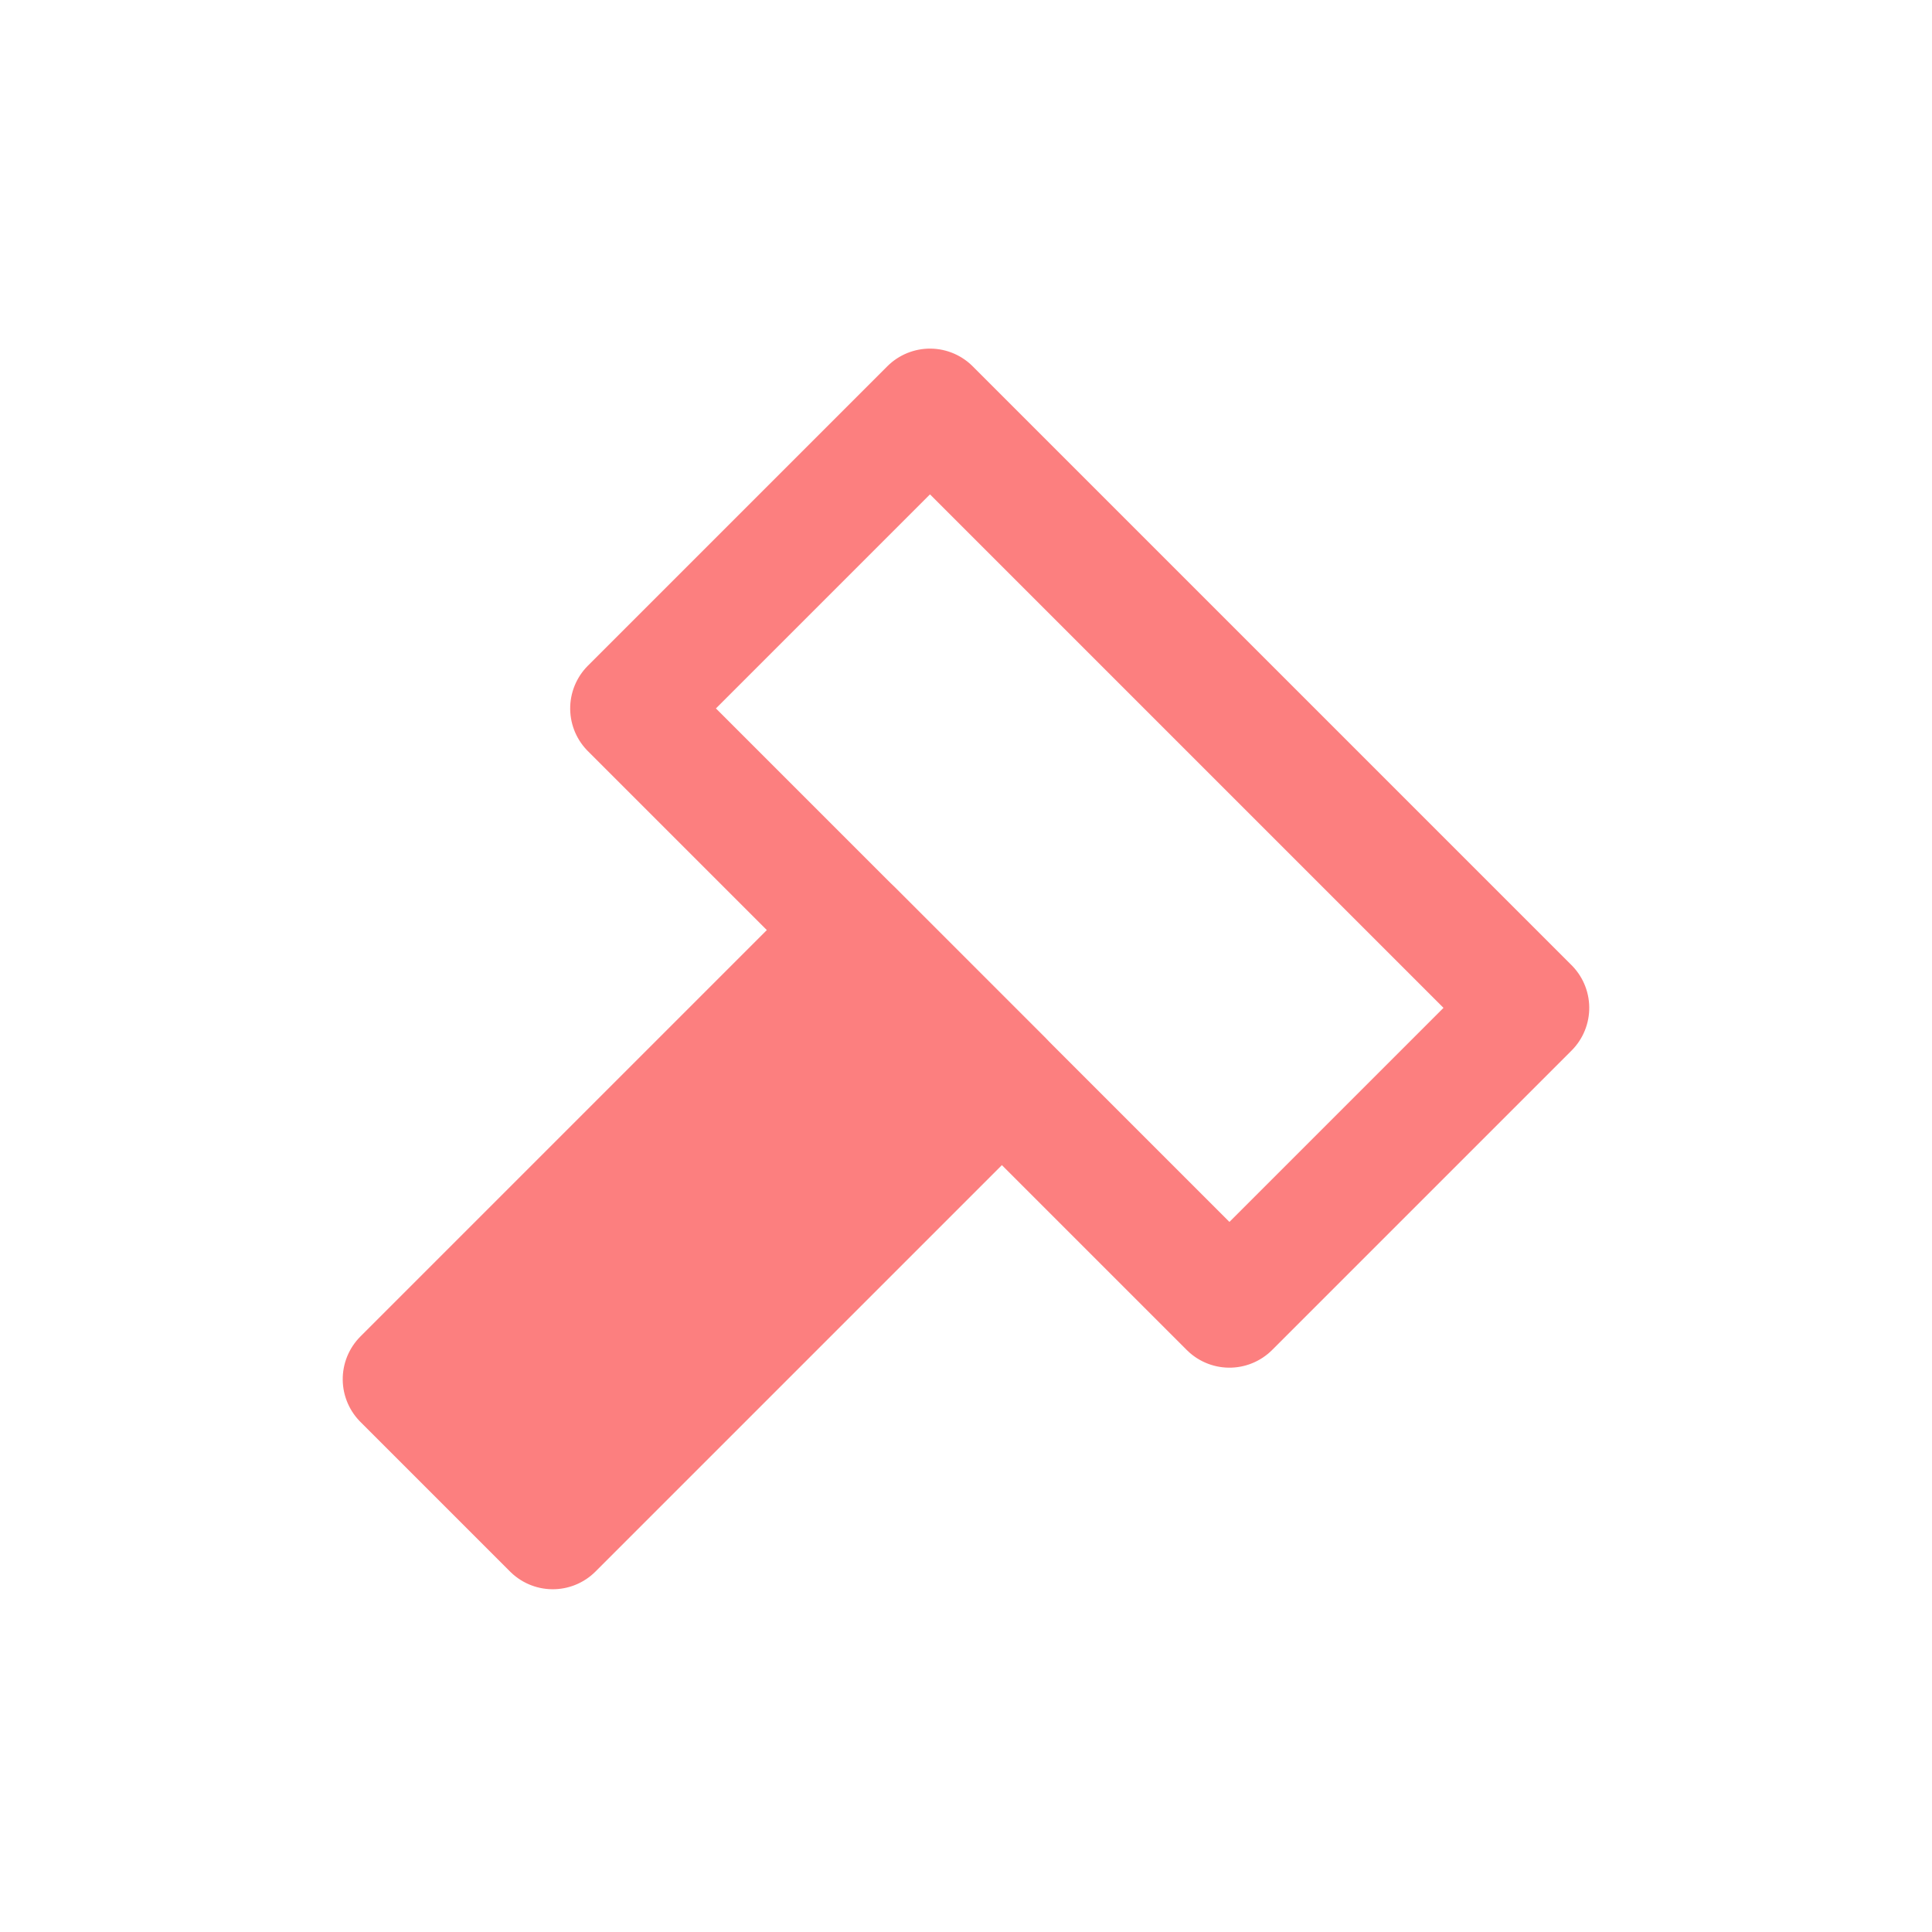
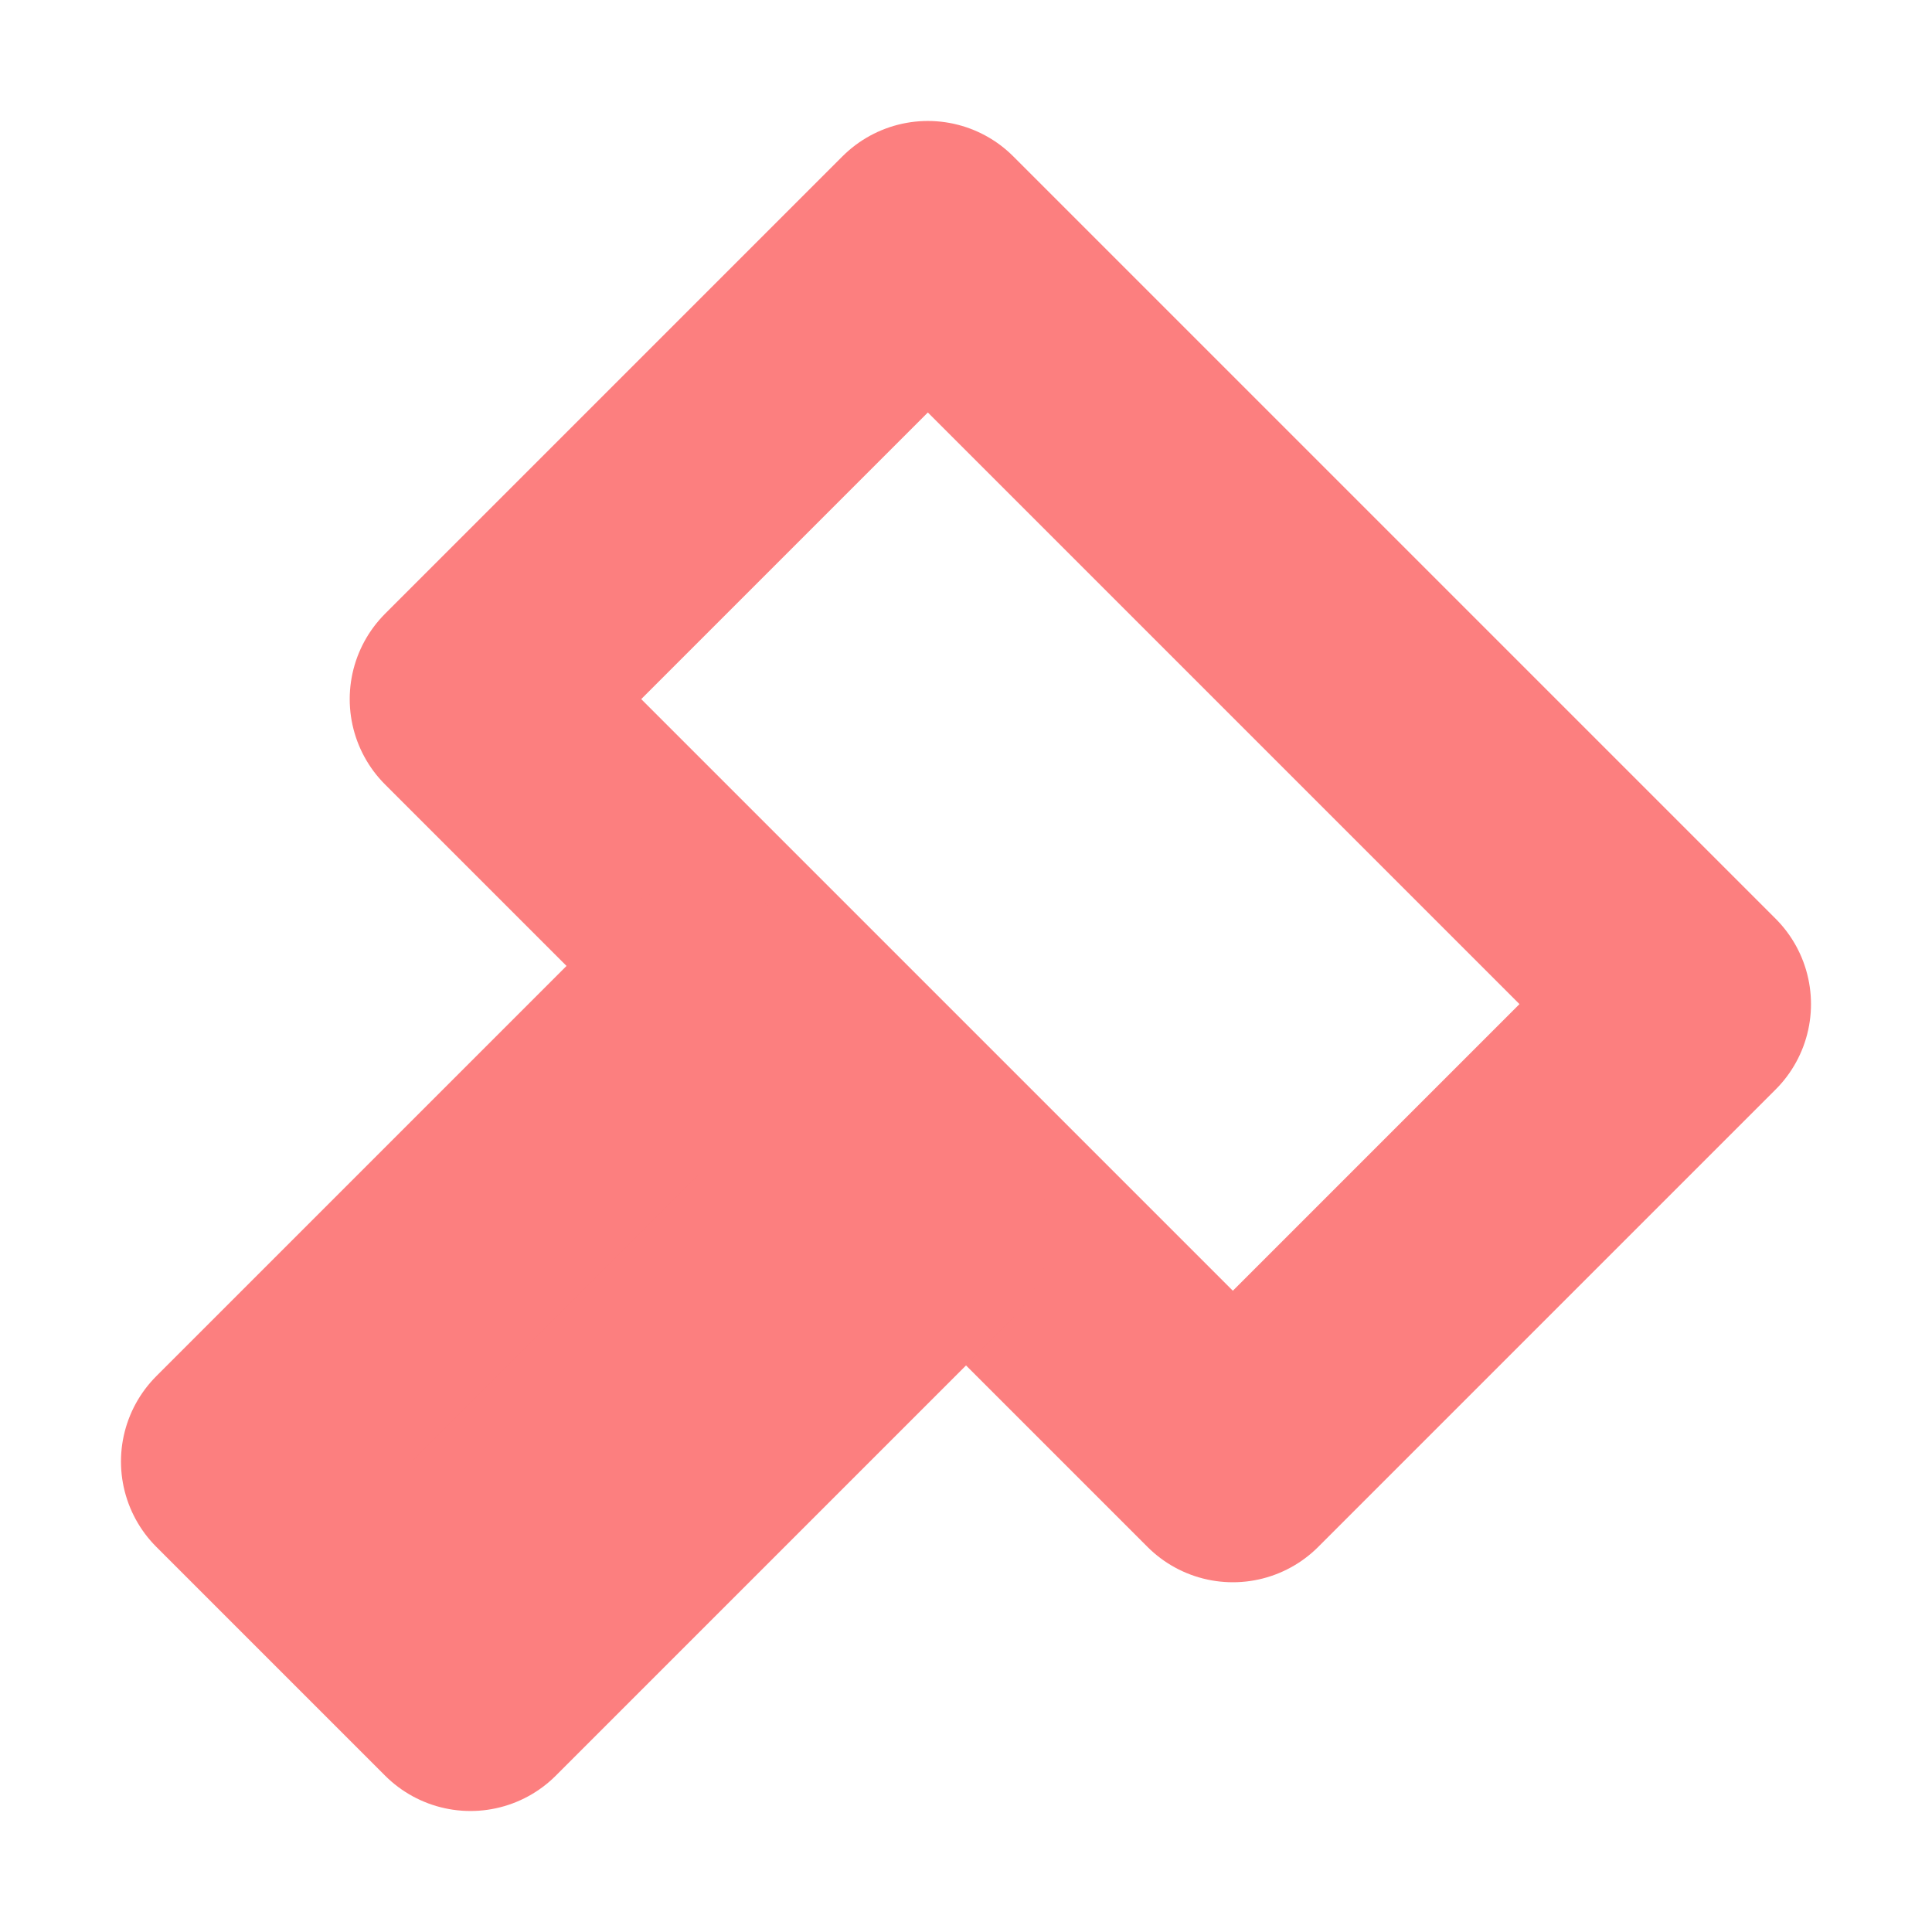
- <svg xmlns="http://www.w3.org/2000/svg" width="16" height="16" version="1.1" viewBox="0 0 16 16">
-   <rect transform="rotate(45)" x="7.841" y="-3.051" width="7.014" height="3.507" fill="none" stroke="#fc7f7f" stroke-linecap="round" stroke-linejoin="round" />
-   <rect transform="rotate(45)" x="10.437" y=".456" width="1.753" height="5.26" fill="#fc7f7f" stroke="#fc7f7f" stroke-linecap="round" stroke-linejoin="round" />
+ <svg xmlns="http://www.w3.org/2000/svg" width="16" height="16" version="1.1" viewBox="0 0 16 16" id="svg2">
+   <defs id="defs2" />
+   <rect x="6.849" y="-4.018" width="8.929" height="5.357" fill="none" stroke="#fc7f7f" stroke-linecap="round" stroke-linejoin="round" id="rect1" transform="rotate(45)" style="stroke-width:2;stroke-dasharray:none" />
+   <rect x="9.974" y="1.786" width="2.679" height="5.357" fill="#fc7f7f" stroke="#fc7f7f" stroke-linecap="round" stroke-linejoin="round" id="rect2" transform="rotate(45)" style="stroke-width:2;stroke-dasharray:none" />
</svg>
